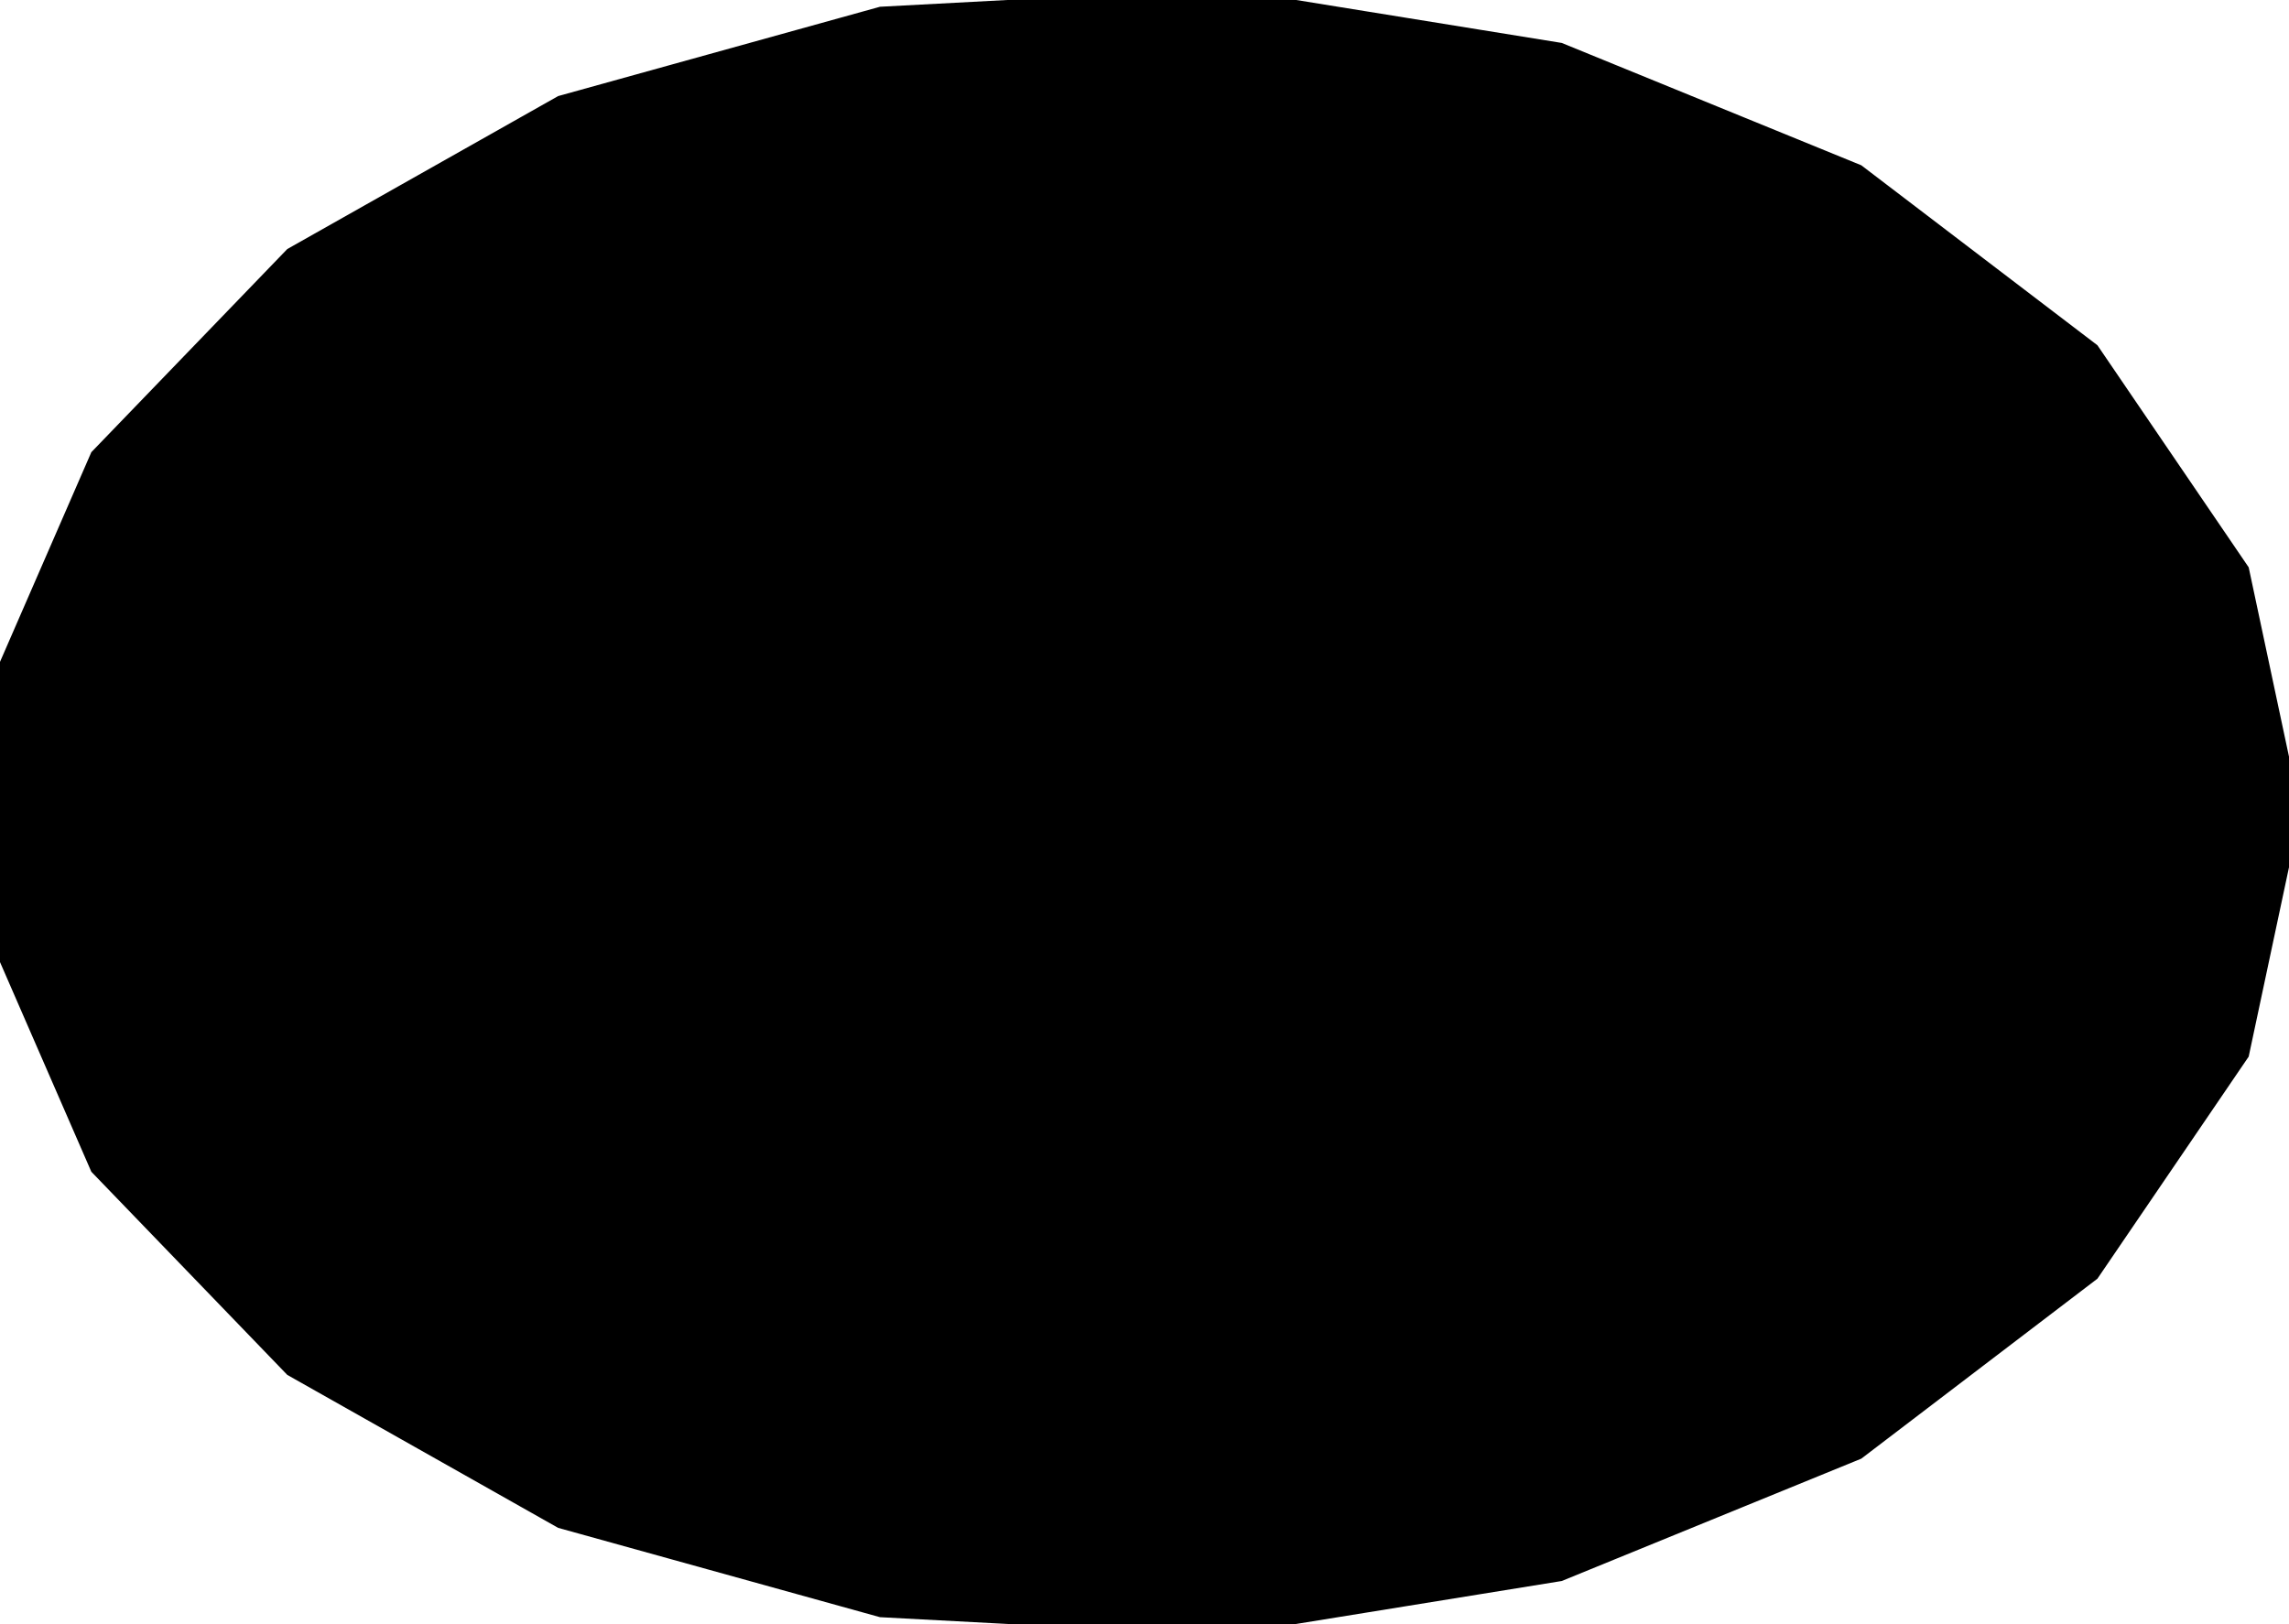
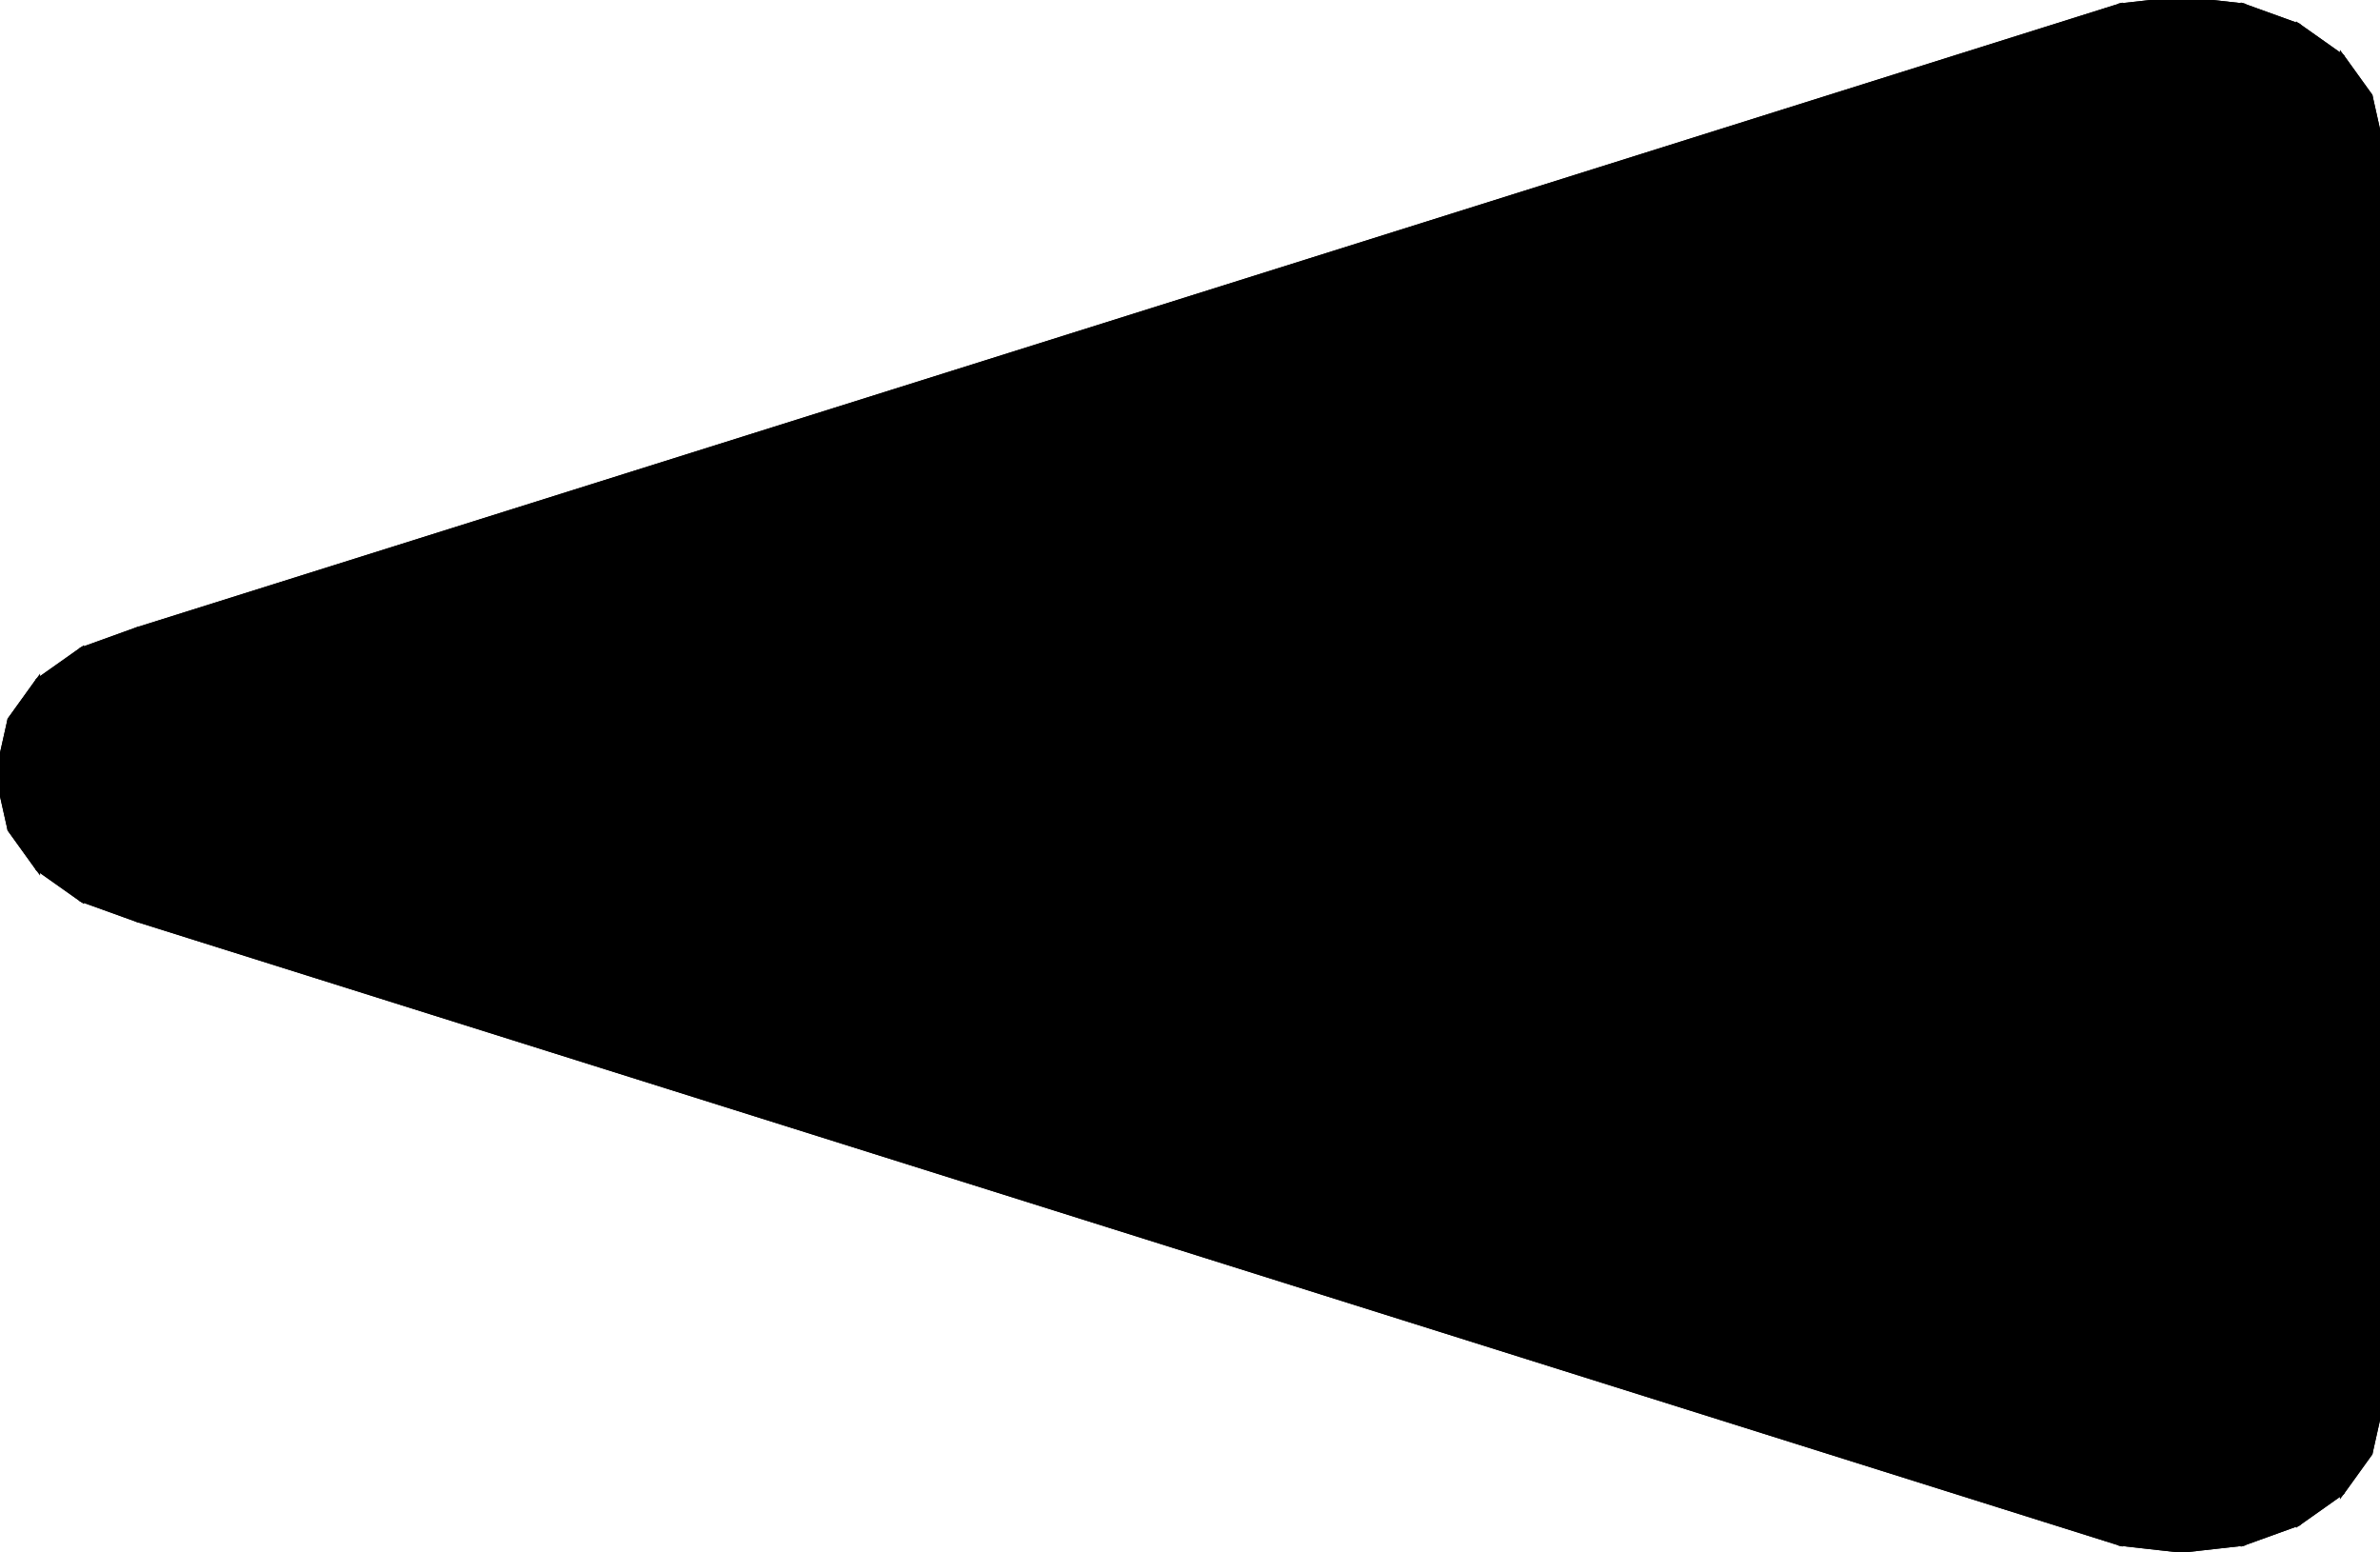
- <svg xmlns="http://www.w3.org/2000/svg" baseProfile="tiny" height="7.056mm" width="9.944mm" viewBox="-4.944 -3.528 9.944 7.056" version="1.1" stroke="black" stroke-width=".1" fill="none">
-   <path fill="#000000" stroke="#000000" d="M4.778 -1.043 L5 -2.166443703060165e-16 L4.778 1.043 L4.131 1.993 L3.117 2.766 L1.827 3.293 L0.374 3.528 L-1.113 3.449 L-2.5 3.064 L-3.665 2.406 L-4.505 1.535 L-4.944 0.527 L-4.944 -0.527 L-4.505 -1.535 L-3.665 -2.406 L-2.5 -3.064 L-1.113 -3.449 L0.374 -3.528 L1.827 -3.293 L3.117 -2.766 L4.131 -1.993 z" />
+ <svg xmlns="http://www.w3.org/2000/svg" baseProfile="tiny" height="35.203mm" width="54mm" viewBox="-29.5 -17.587 54 35.203" version="1.1" stroke="black" stroke-width=".1" fill="none">
+   <path fill="#000000" stroke="#000000" d="M8.266365894244633e-16 9.626 L8.266365894244633e-16 9.414 L-2.344 9.269 L-2.344 9.481 z" />
+   <path fill="#000000" stroke="#000000" d="M2.344 9.481 L2.344 9.269 L8.266365894244633e-16 9.414 L8.266365894244633e-16 9.626 z" />
+   <path fill="#000000" stroke="#000000" d="M6.75 8.346 L6.75 8.134 L4.617 8.838 L4.617 9.05 z" />
+   <path fill="#000000" stroke="#000000" d="M8.678 7.391 L8.678 7.179 L6.75 8.134 L6.75 8.346 z" />
+   <path fill="#000000" stroke="#000000" d="M4.617 9.05 L4.617 8.838 L2.344 9.269 L2.344 9.481 z" />
+   <path fill="#000000" stroke="#000000" d="M11.691 4.85 L11.691 4.638 L10.342 6.002 L10.342 6.214 z" />
+   <path fill="#000000" stroke="#000000" d="M12.686 3.341 L12.686 3.129 L11.691 4.638 L11.691 4.85 z" />
+   <path fill="#000000" stroke="#000000" d="M10.342 6.214 L10.342 6.002 L8.678 7.179 L8.678 7.391 z" />
+   <path fill="#000000" stroke="#000000" d="M13.295 1.52 L13.295 1.732 L13.303 1.665 L13.303 1.657 L13.303 1.454 z" />
+   <path fill="#000000" stroke="#000000" d="M13.303 -1.731 L13.303 -1.722 L13.303 -1.519 L13.295 -1.585 L13.295 -1.797 z" />
+   <path fill="#000000" stroke="#000000" d="M13.295 1.732 L13.295 1.52 L12.686 3.129 L12.686 3.341 z" />
+   <path fill="#000000" stroke="#000000" d="M12.686 -3.194 L12.686 -3.406 L13.295 -1.797 L13.295 -1.585 z" />
+   <path fill="#000000" stroke="#000000" d="M11.691 -4.703 L11.691 -4.915 L12.686 -3.406 L12.686 -3.194 z" />
+   <path fill="#000000" stroke="#000000" d="M10.342 -6.067 L10.342 -6.279 L11.691 -4.915 L11.691 -4.703 z" />
+   <path fill="#000000" stroke="#000000" d="M8.678 -7.245 L8.678 -7.456 L10.342 -6.279 L10.342 -6.067 z" />
+   <path fill="#000000" stroke="#000000" d="M6.75 -8.2 L6.75 -8.412 L8.678 -7.456 L8.678 -7.245 z" />
+   <path fill="#000000" stroke="#000000" d="M4.617 -8.903 L4.617 -9.115 L6.75 -8.412 L6.75 -8.2 z" />
+   <path fill="#000000" stroke="#000000" d="M2.344 -9.334 L2.344 -9.546 L4.617 -9.115 L4.617 -8.903 z" />
+   <path fill="#000000" stroke="#000000" d="M-2.344 -9.334 L-2.344 -9.546 L-5.168567743551381e-15 -9.691 L-5.168567743551381e-15 -9.479 z" />
+   <path fill="#000000" stroke="#000000" d="M-5.168567743551381e-15 -9.479 L-5.168567743551381e-15 -9.691 L2.344 -9.546 L2.344 -9.334 z" />
+   <path fill="#000000" stroke="#000000" d="M-4.617 -8.903 L-4.617 -9.115 L-2.344 -9.546 L-2.344 -9.334 z" />
+   <path fill="#000000" stroke="#000000" d="M-6.75 -8.2 L-6.75 -8.412 L-4.617 -9.115 L-4.617 -8.903 z" />
+   <path fill="#000000" stroke="#000000" d="M-8.678 -7.245 L-8.678 -7.456 L-6.75 -8.412 L-6.75 -8.2 z" />
+   <path fill="#000000" stroke="#000000" d="M-10.342 -6.067 L-10.342 -6.279 L-8.678 -7.456 L-8.678 -7.245 z" />
+   <path fill="#000000" stroke="#000000" d="M-11.691 -4.703 L-11.691 -4.915 L-10.342 -6.279 L-10.342 -6.067 z" />
+   <path fill="#000000" stroke="#000000" d="M-12.686 -3.194 L-12.686 -3.406 L-11.691 -4.915 L-11.691 -4.703 z" />
+   <path fill="#000000" stroke="#000000" d="M-13.295 -1.585 L-13.295 -1.797 L-12.686 -3.406 L-12.686 -3.194 z" />
+   <path fill="#000000" stroke="#000000" d="M-13.5 0.073 L-13.5 -0.139 L-13.295 -1.797 L-13.295 -1.585 z" />
+   <path fill="#000000" stroke="#000000" d="M-13.295 1.732 L-13.295 1.52 L-13.5 -0.139 L-13.5 0.073 z" />
+   <path fill="#000000" stroke="#000000" d="M-12.686 3.341 L-12.686 3.129 L-13.295 1.52 L-13.295 1.732 z" />
+   <path fill="#000000" stroke="#000000" d="M-6.75 8.346 L-6.75 8.134 L-8.678 7.179 L-8.678 7.391 z" />
+   <path fill="#000000" stroke="#000000" d="M-11.691 4.85 L-11.691 4.638 L-12.686 3.129 L-12.686 3.341 z" />
+   <path fill="#000000" stroke="#000000" d="M-10.342 6.214 L-10.342 6.002 L-11.691 4.638 L-11.691 4.85 z" />
+   <path fill="#000000" stroke="#000000" d="M-8.678 7.391 L-8.678 7.179 L-10.342 6.002 L-10.342 6.214 z" />
+   <path fill="#000000" stroke="#000000" d="M-2.344 9.481 L-2.344 9.269 L-4.617 8.838 L-4.617 9.05 z" />
+   <path fill="#000000" stroke="#000000" d="M-4.617 9.05 L-4.617 8.838 L-6.75 8.134 L-6.75 8.346 z" />
+   <path fill="#000000" stroke="#000000" d="M1.172 1.454 L0 1.454 L0 0.18 L0 -1.094 L0 -1.731 L4.948 -1.731 L9.779 -1.731 L11.542 -1.731 L13.261 -1.731 L13.287 -1.731 L13.295 -1.731 L13.303 -1.731 L13.295 -1.797 L12.686 -3.406 L11.691 -4.915 L10.342 -6.279 L8.678 -7.456 L6.75 -8.412 L4.617 -9.115 L2.344 -9.546 L-5.1685677435513815e-15 -9.691 L-2.344 -9.546 L-4.617 -9.115 L-6.75 -8.412 L-8.678 -7.456 L-10.342 -6.279 L-11.691 -4.915 L-12.686 -3.406 L-13.295 -1.797 L-13.5 -0.139 L-13.295 1.52 L-12.686 3.129 L-11.691 4.638 L-10.342 6.002 L-8.678 7.179 L-6.75 8.134 L-4.617 8.838 L-2.344 9.269 L8.266365894244634e-16 9.414 L2.344 9.269 L4.617 8.838 L6.75 8.134 L8.678 7.179 L10.342 6.002 L11.691 4.638 L12.686 3.129 L13.295 1.52 L13.303 1.454 L13.295 1.454 L12.893 1.454 L11.623 1.454 L9.386 1.454 L8 1.454 z" />
+   <path fill="#000000" stroke="#000000" d="M13.303 1.665 L13.295 1.732 L12.686 3.341 L11.691 4.85 L10.342 6.214 L8.678 7.391 L6.75 8.346 L4.617 9.05 L2.344 9.481 L8.266365894244634e-16 9.626 L-2.344 9.481 L-4.617 9.05 L-6.75 8.346 L-8.678 7.391 L-10.342 6.214 L-11.691 4.85 L-12.686 3.341 L-13.295 1.732 L-13.5 0.073 L-13.295 -1.585 L-12.686 -3.194 L-11.691 -4.703 L-10.342 -6.067 L-8.678 -7.245 L-6.75 -8.2 L-4.617 -8.903 L-2.344 -9.334 L-5.1685677435513815e-15 -9.479 L2.344 -9.334 L4.617 -8.903 L6.75 -8.2 L8.678 -7.245 L10.342 -6.067 L11.691 -4.703 L12.686 -3.194 L13.295 -1.585 L13.303 -1.519 L24.5 -1.519 L24.5 -0.285 L24.5 1.665 z" />
+   <path fill="#000000" stroke="#000000" d="M9.386 1.454 L11.623 1.454 L12.893 1.454 L13.295 1.454 L13.303 1.454 L13.303 1.657 L13.303 1.665 L24.5 1.665 L24.5 1.607 L24.5 1.312 L22.25 1.312 L22.075 1.312 L21.718 1.312 L21.223 1.312 L20.634 1.312 L20 1.312 L19.366 1.312 L13.333 1.312 L0 1.312 L0 1.454 L1.172 1.454 L8 1.454 z" />
+   <path fill="#000000" stroke="#000000" d="M13.287 -1.731 L13.261 -1.731 L11.542 -1.731 L9.779 -1.731 L4.948 -1.731 L0 -1.731 L0 -1.872 L19.237 -1.872 L20 -1.872 L20.763 -1.872 L21.47 -1.872 L22.066 -1.872 L22.495 -1.872 L22.705 -1.872 L24.5 -1.872 L24.5 -1.637 L24.5 -1.519 L13.303 -1.519 L13.303 -1.722 L13.303 -1.731 L13.295 -1.731 z" />
+   <path fill="#000000" stroke="#000000" d="M0 1.312 L0 -0.811 L0 -1.872 L0 -1.731 L0 -1.094 L0 0.18 L0 1.454 z" />
+   <path fill="#000000" stroke="#000000" d="M24.5 -0.285 L24.5 -1.519 L24.5 -1.637 L24.5 -1.872 L24.5 -14.432 L24.5 -13.902 L24.5 14.402 L24.5 13.872 L24.5 1.312 L24.5 1.607 L24.5 1.665 z" />
+   <path fill="#000000" stroke="#000000" d="M21.391 17.431 L20 17.587 L20 17.057 L21.391 16.901 z" />
+   <path fill="#000000" stroke="#000000" d="M22.645 16.978 L21.391 17.431 L21.391 16.901 L22.645 16.448 z" />
+   <path fill="#000000" stroke="#000000" d="M23.641 16.274 L22.645 16.978 L22.645 16.448 L23.641 15.744 z" />
+   <path fill="#000000" stroke="#000000" d="M24.28 15.386 L23.641 16.274 L23.641 15.744 L24.28 14.856 z" />
+   <path fill="#000000" stroke="#000000" d="M24.5 14.402 L24.28 15.386 L24.28 14.856 L24.5 13.872 z" />
+   <path fill="#000000" stroke="#000000" d="M24.28 -14.886 L24.5 -13.902 L24.5 -14.432 L24.28 -15.416 z" />
+   <path fill="#000000" stroke="#000000" d="M23.641 -15.774 L24.28 -14.886 L24.28 -15.416 L23.641 -16.304 z" />
+   <path fill="#000000" stroke="#000000" d="M22.645 -16.478 L23.641 -15.774 L23.641 -16.304 L22.645 -17.008 z" />
+   <path fill="#000000" stroke="#000000" d="M21.391 -16.931 L22.645 -16.478 L22.645 -17.008 L21.391 -17.461 z" />
+   <path fill="#000000" stroke="#000000" d="M20 -17.087 L21.391 -16.931 L21.391 -17.461 L20 -17.616 z" />
+   <path fill="#000000" stroke="#000000" d="M18.609 -16.931 L20 -17.087 L20 -17.616 L18.609 -17.461 z" />
+   <path fill="#000000" stroke="#000000" d="M-26.391 -2.778 L18.609 -16.931 L18.609 -17.461 L-26.391 -3.308 z" />
+   <path fill="#000000" stroke="#000000" d="M-27.645 -2.326 L-26.391 -2.778 L-26.391 -3.308 L-27.645 -2.856 z" />
+   <path fill="#000000" stroke="#000000" d="M-28.641 -1.622 L-27.645 -2.326 L-27.645 -2.856 L-28.641 -2.152 z" />
+   <path fill="#000000" stroke="#000000" d="M-29.28 -0.734 L-28.641 -1.622 L-28.641 -2.152 L-29.28 -1.264 z" />
+   <path fill="#000000" stroke="#000000" d="M-29.5 0.25 L-29.28 -0.734 L-29.28 -1.264 L-29.5 -0.28 z" />
+   <path fill="#000000" stroke="#000000" d="M-29.28 1.234 L-29.5 0.25 L-29.5 -0.28 L-29.28 0.704 z" />
+   <path fill="#000000" stroke="#000000" d="M-28.641 2.122 L-29.28 1.234 L-29.28 0.704 L-28.641 1.592 z" />
+   <path fill="#000000" stroke="#000000" d="M-27.645 2.826 L-28.641 2.122 L-28.641 1.592 L-27.645 2.296 z" />
+   <path fill="#000000" stroke="#000000" d="M-26.391 3.278 L-27.645 2.826 L-27.645 2.296 L-26.391 2.748 z" />
+   <path fill="#000000" stroke="#000000" d="M18.609 17.431 L-26.391 3.278 L-26.391 2.748 L18.609 16.901 z" />
+   <path fill="#000000" stroke="#000000" d="M20 17.587 L18.609 17.431 L18.609 16.901 L20 17.057 z" />
+   <path fill="#000000" stroke="#000000" d="M13.333 1.312 L19.366 1.312 L20 1.312 L20.634 1.312 L21.223 1.312 L21.718 1.312 L22.075 1.312 L22.25 1.312 L24.5 1.312 L24.5 13.872 L24.28 14.856 L23.641 15.744 L22.645 16.448 L21.391 16.901 L20 17.057 L18.609 16.901 L-26.391 2.748 L-27.645 2.296 L-28.641 1.592 L-29.28 0.704 L-29.5 -0.28 L-29.28 -1.264 L-28.641 -2.152 L-27.645 -2.856 L-26.391 -3.308 L18.609 -17.461 L20 -17.616 L21.391 -17.461 L22.645 -17.008 L23.641 -16.304 L24.28 -15.416 L24.5 -14.432 L24.5 -1.872 L22.705 -1.872 L22.495 -1.872 L22.066 -1.872 L21.47 -1.872 L20.763 -1.872 L20 -1.872 L19.237 -1.872 L0 -1.872 L0 -0.811 L0 1.312 z" />
+   <path fill="#000000" stroke="#000000" d="M21.391 17.431 L22.645 16.978 L23.641 16.274 L24.28 15.386 L24.5 14.402 L24.5 -13.902 L24.28 -14.886 L23.641 -15.774 L22.645 -16.478 L21.391 -16.931 L20 -17.087 L18.609 -16.931 L-26.391 -2.778 L-27.645 -2.326 L-28.641 -1.622 L-29.28 -0.734 L-29.5 0.25 L-29.28 1.234 L-28.641 2.122 L-27.645 2.826 L-26.391 3.278 L18.609 17.431 L20 17.587 z" />
</svg>
